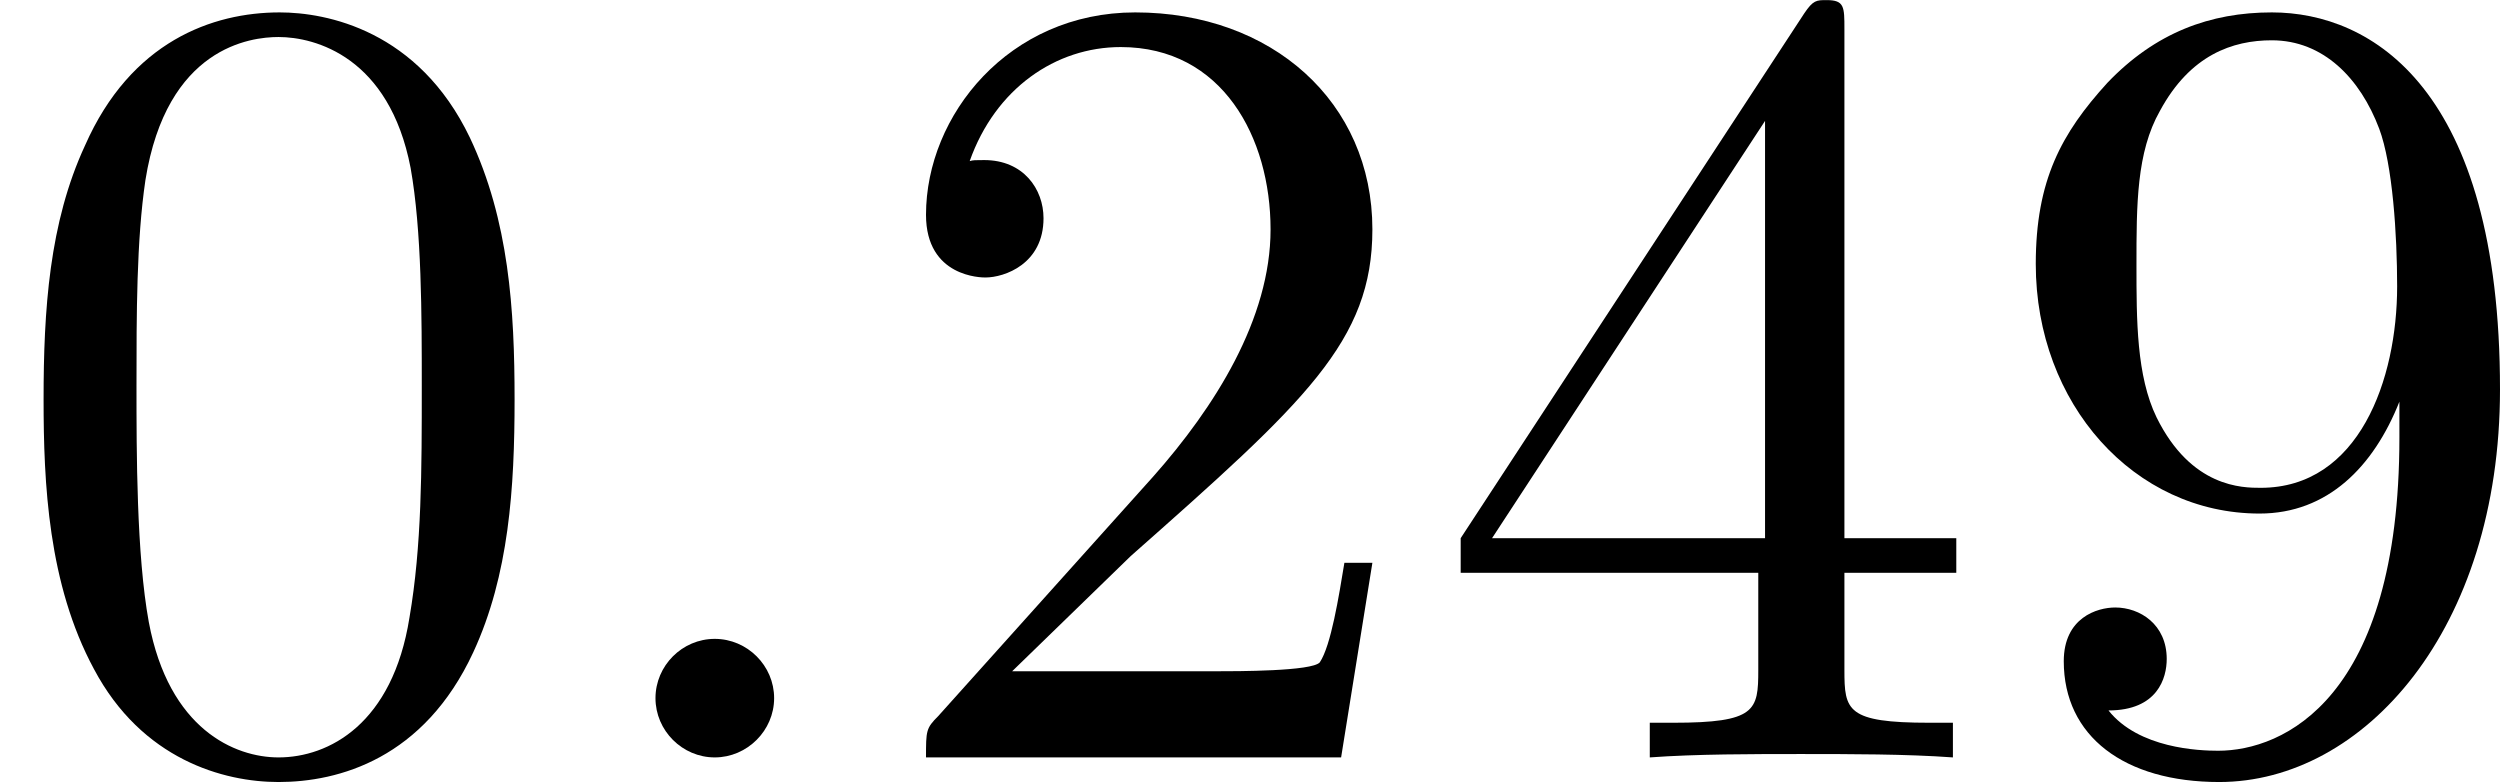
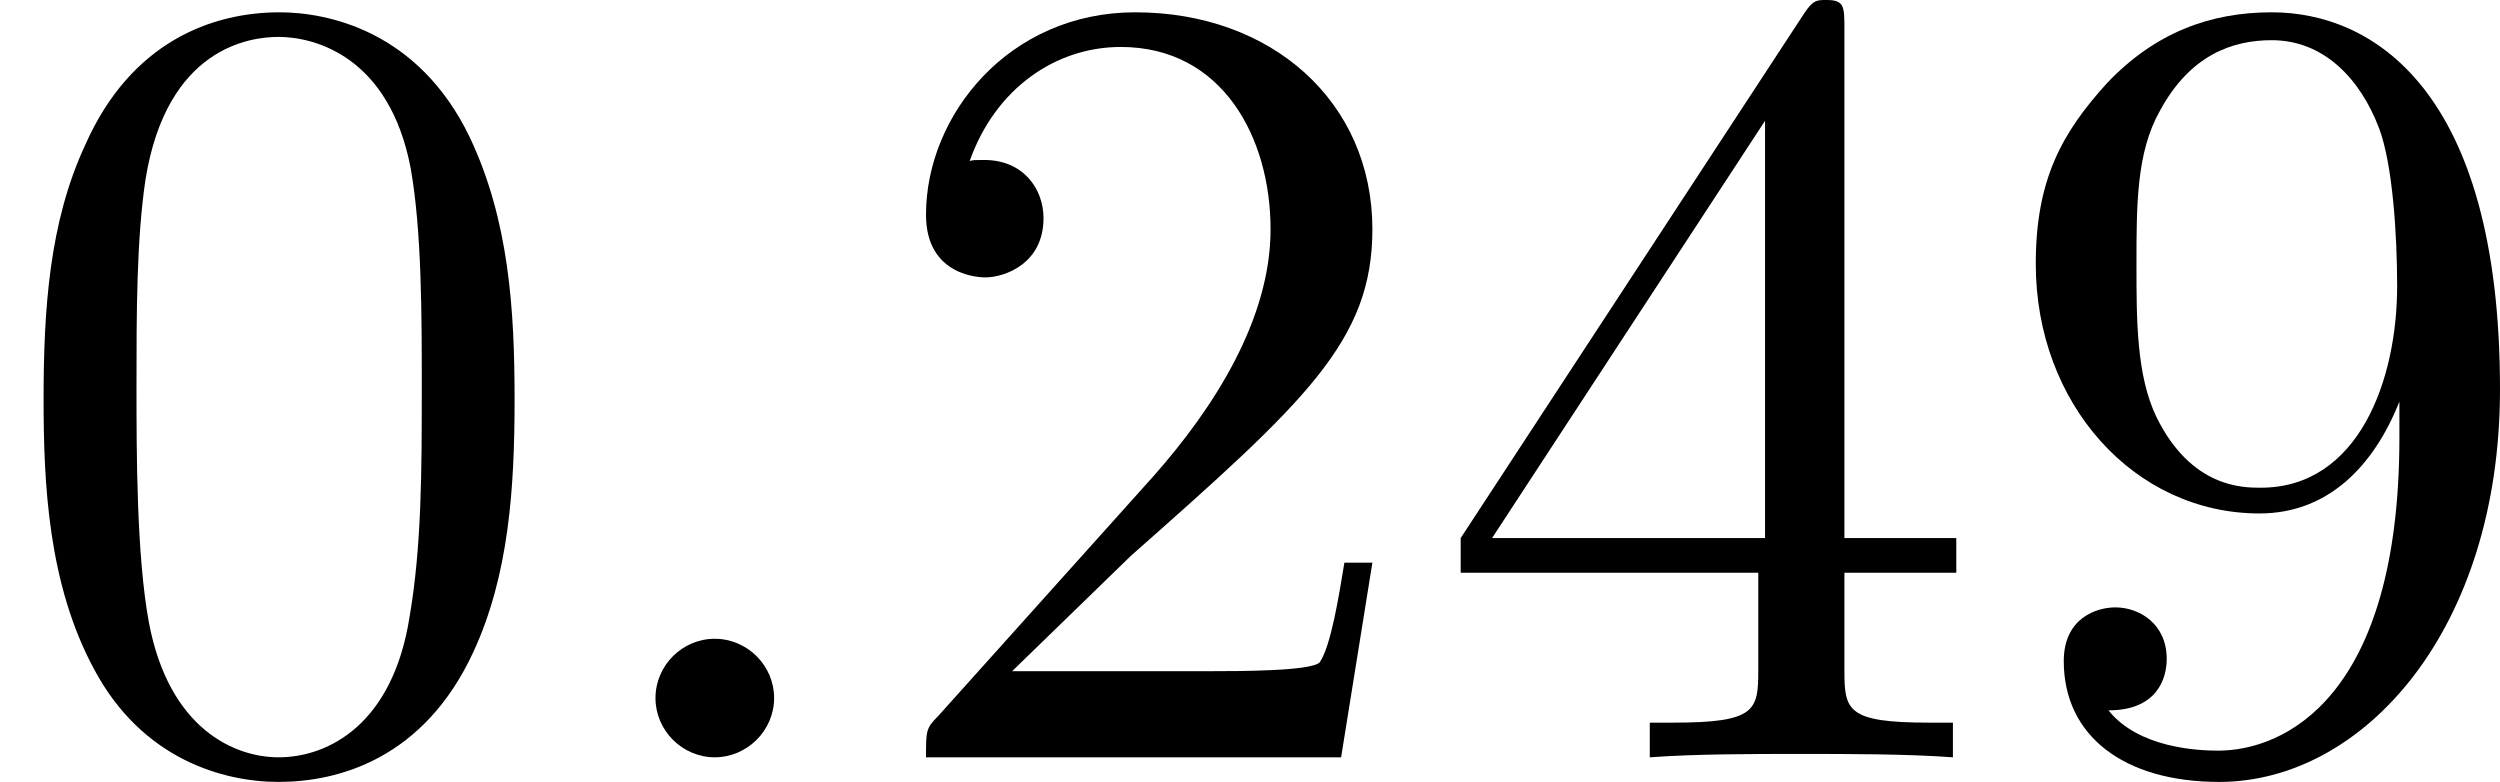
- <svg xmlns="http://www.w3.org/2000/svg" xmlns:xlink="http://www.w3.org/1999/xlink" version="1.1" width="24.379pt" height="7.625pt" viewBox="37.994 553.055 24.379 7.625">
+ <svg xmlns="http://www.w3.org/2000/svg" xmlns:xlink="http://www.w3.org/1999/xlink" version="1.1" width="24.379pt" height="7.625pt" viewBox="36.088 498.859 24.379 7.625">
  <defs>
    <path id="g12-58" d="M2.095-.578C2.095-.895 1.833-1.156 1.516-1.156S.938-.895 .938-.578S1.2 0 1.516 0S2.095-.262 2.095-.578Z" />
    <path id="g28-48" d="M5.018-3.491C5.018-4.364 4.964-5.236 4.582-6.044C4.08-7.091 3.185-7.265 2.727-7.265C2.073-7.265 1.276-6.982 .829-5.967C.48-5.215 .425-4.364 .425-3.491C.425-2.673 .469-1.691 .916-.862C1.385 .022 2.182 .24 2.716 .24C3.305 .24 4.135 .011 4.615-1.025C4.964-1.778 5.018-2.629 5.018-3.491ZM2.716 0C2.291 0 1.647-.273 1.451-1.32C1.331-1.975 1.331-2.978 1.331-3.622C1.331-4.32 1.331-5.04 1.418-5.629C1.625-6.927 2.444-7.025 2.716-7.025C3.076-7.025 3.796-6.829 4.004-5.749C4.113-5.138 4.113-4.309 4.113-3.622C4.113-2.804 4.113-2.062 3.993-1.364C3.829-.327 3.207 0 2.716 0Z" />
    <path id="g28-50" d="M1.385-.84L2.542-1.964C4.244-3.469 4.898-4.058 4.898-5.149C4.898-6.393 3.916-7.265 2.585-7.265C1.353-7.265 .545-6.262 .545-5.291C.545-4.68 1.091-4.68 1.124-4.68C1.309-4.68 1.691-4.811 1.691-5.258C1.691-5.542 1.495-5.825 1.113-5.825C1.025-5.825 1.004-5.825 .971-5.815C1.222-6.524 1.811-6.927 2.444-6.927C3.436-6.927 3.905-6.044 3.905-5.149C3.905-4.276 3.36-3.415 2.76-2.738L.665-.404C.545-.284 .545-.262 .545 0H4.593L4.898-1.898H4.625C4.571-1.571 4.495-1.091 4.385-.927C4.309-.84 3.589-.84 3.349-.84H1.385Z" />
    <path id="g28-52" d="M3.207-1.8V-.851C3.207-.458 3.185-.338 2.378-.338H2.149V0C2.596-.033 3.164-.033 3.622-.033S4.658-.033 5.105 0V-.338H4.876C4.069-.338 4.047-.458 4.047-.851V-1.8H5.138V-2.138H4.047V-7.102C4.047-7.32 4.047-7.385 3.873-7.385C3.775-7.385 3.742-7.385 3.655-7.255L.305-2.138V-1.8H3.207ZM3.273-2.138H.611L3.273-6.207V-2.138Z" />
    <path id="g28-57" d="M4.004-3.469V-3.12C4.004-.567 2.869-.065 2.236-.065C2.051-.065 1.462-.087 1.167-.458C1.647-.458 1.735-.775 1.735-.96C1.735-1.298 1.473-1.462 1.233-1.462C1.058-1.462 .731-1.364 .731-.938C.731-.207 1.32 .24 2.247 .24C3.655 .24 4.985-1.244 4.985-3.589C4.985-6.524 3.731-7.265 2.76-7.265C2.16-7.265 1.625-7.069 1.156-6.578C.709-6.087 .458-5.629 .458-4.811C.458-3.447 1.418-2.378 2.64-2.378C3.305-2.378 3.753-2.836 4.004-3.469ZM2.651-2.629C2.476-2.629 1.975-2.629 1.636-3.316C1.44-3.72 1.44-4.265 1.44-4.8C1.44-5.389 1.44-5.902 1.669-6.305C1.964-6.851 2.378-6.993 2.76-6.993C3.262-6.993 3.622-6.622 3.807-6.131C3.938-5.782 3.982-5.095 3.982-4.593C3.982-3.687 3.611-2.629 2.651-2.629Z" />
  </defs>
  <g id="page1">
-     <use x="37.994" y="560.441" xlink:href="#g28-48" />
-     <use x="43.448" y="560.441" xlink:href="#g12-58" />
-     <use x="46.479" y="560.441" xlink:href="#g28-50" />
-     <use x="51.933" y="560.441" xlink:href="#g28-52" />
-     <use x="57.388" y="560.441" xlink:href="#g28-57" />
+     <use x="36.088" y="506.244" xlink:href="#g28-48" />
+     <use x="41.542" y="506.244" xlink:href="#g12-58" />
+     <use x="44.573" y="506.244" xlink:href="#g28-50" />
+     <use x="50.027" y="506.244" xlink:href="#g28-52" />
+     <use x="55.482" y="506.244" xlink:href="#g28-57" />
  </g>
</svg>
